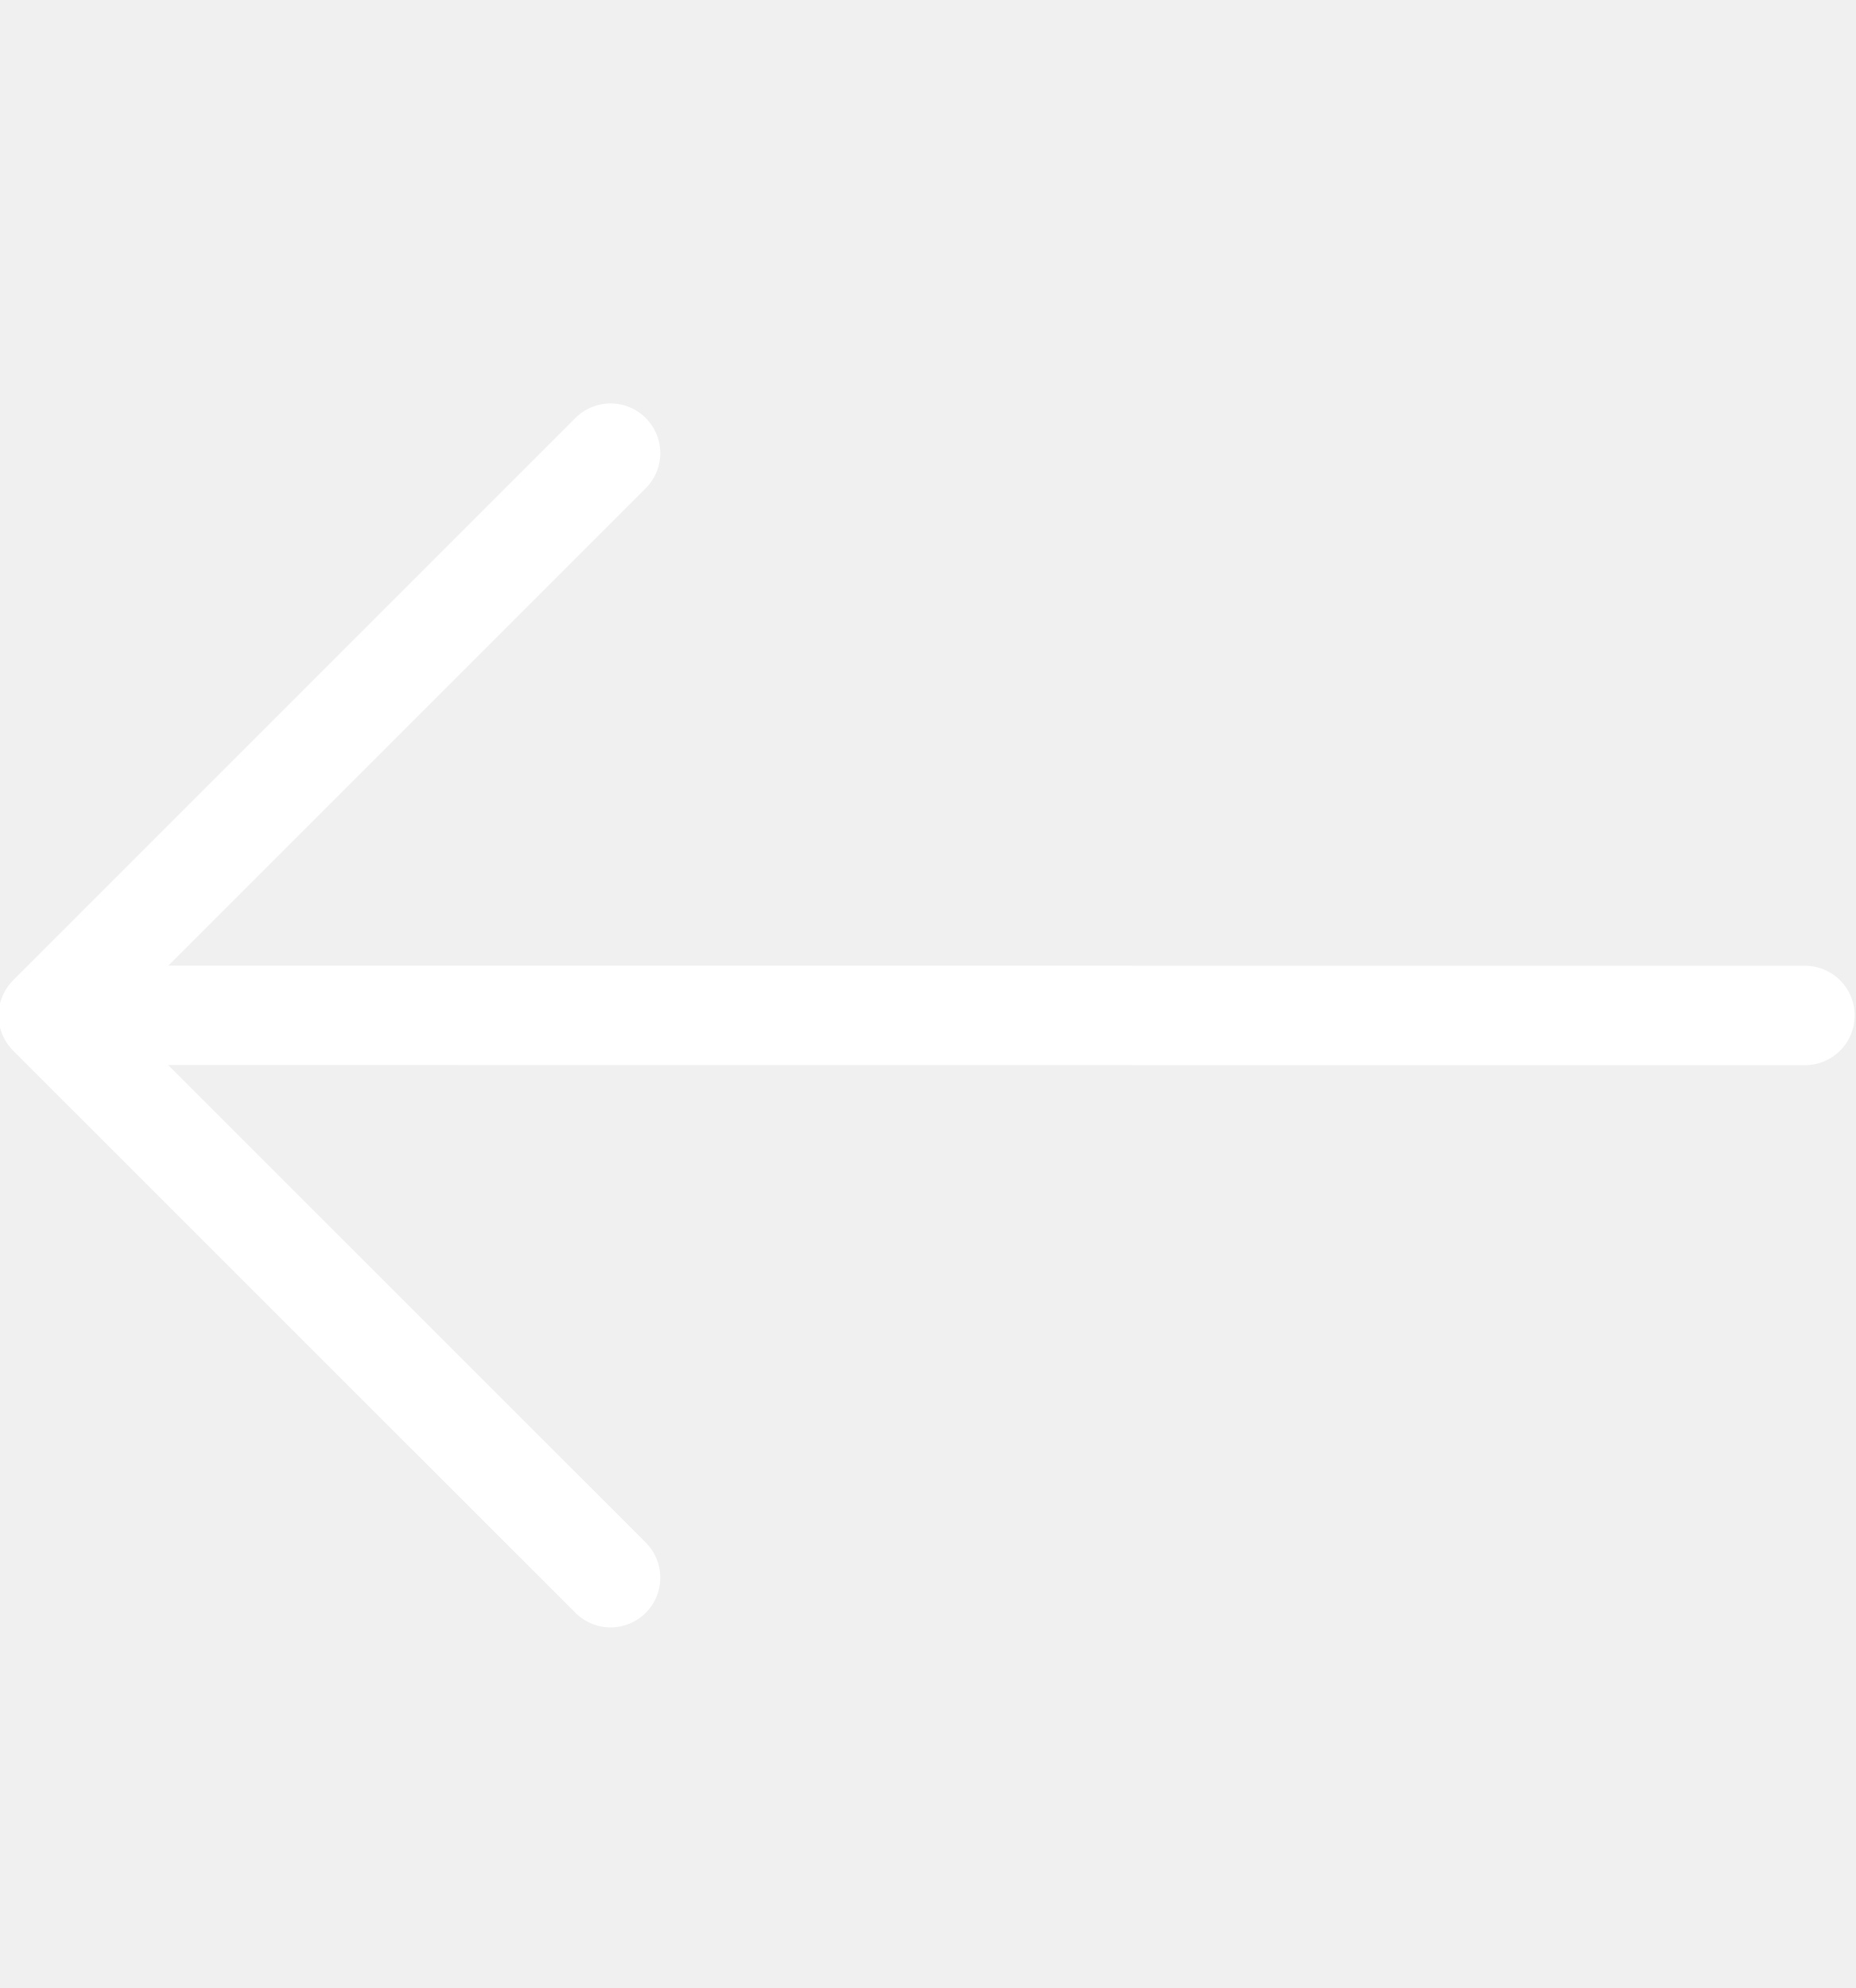
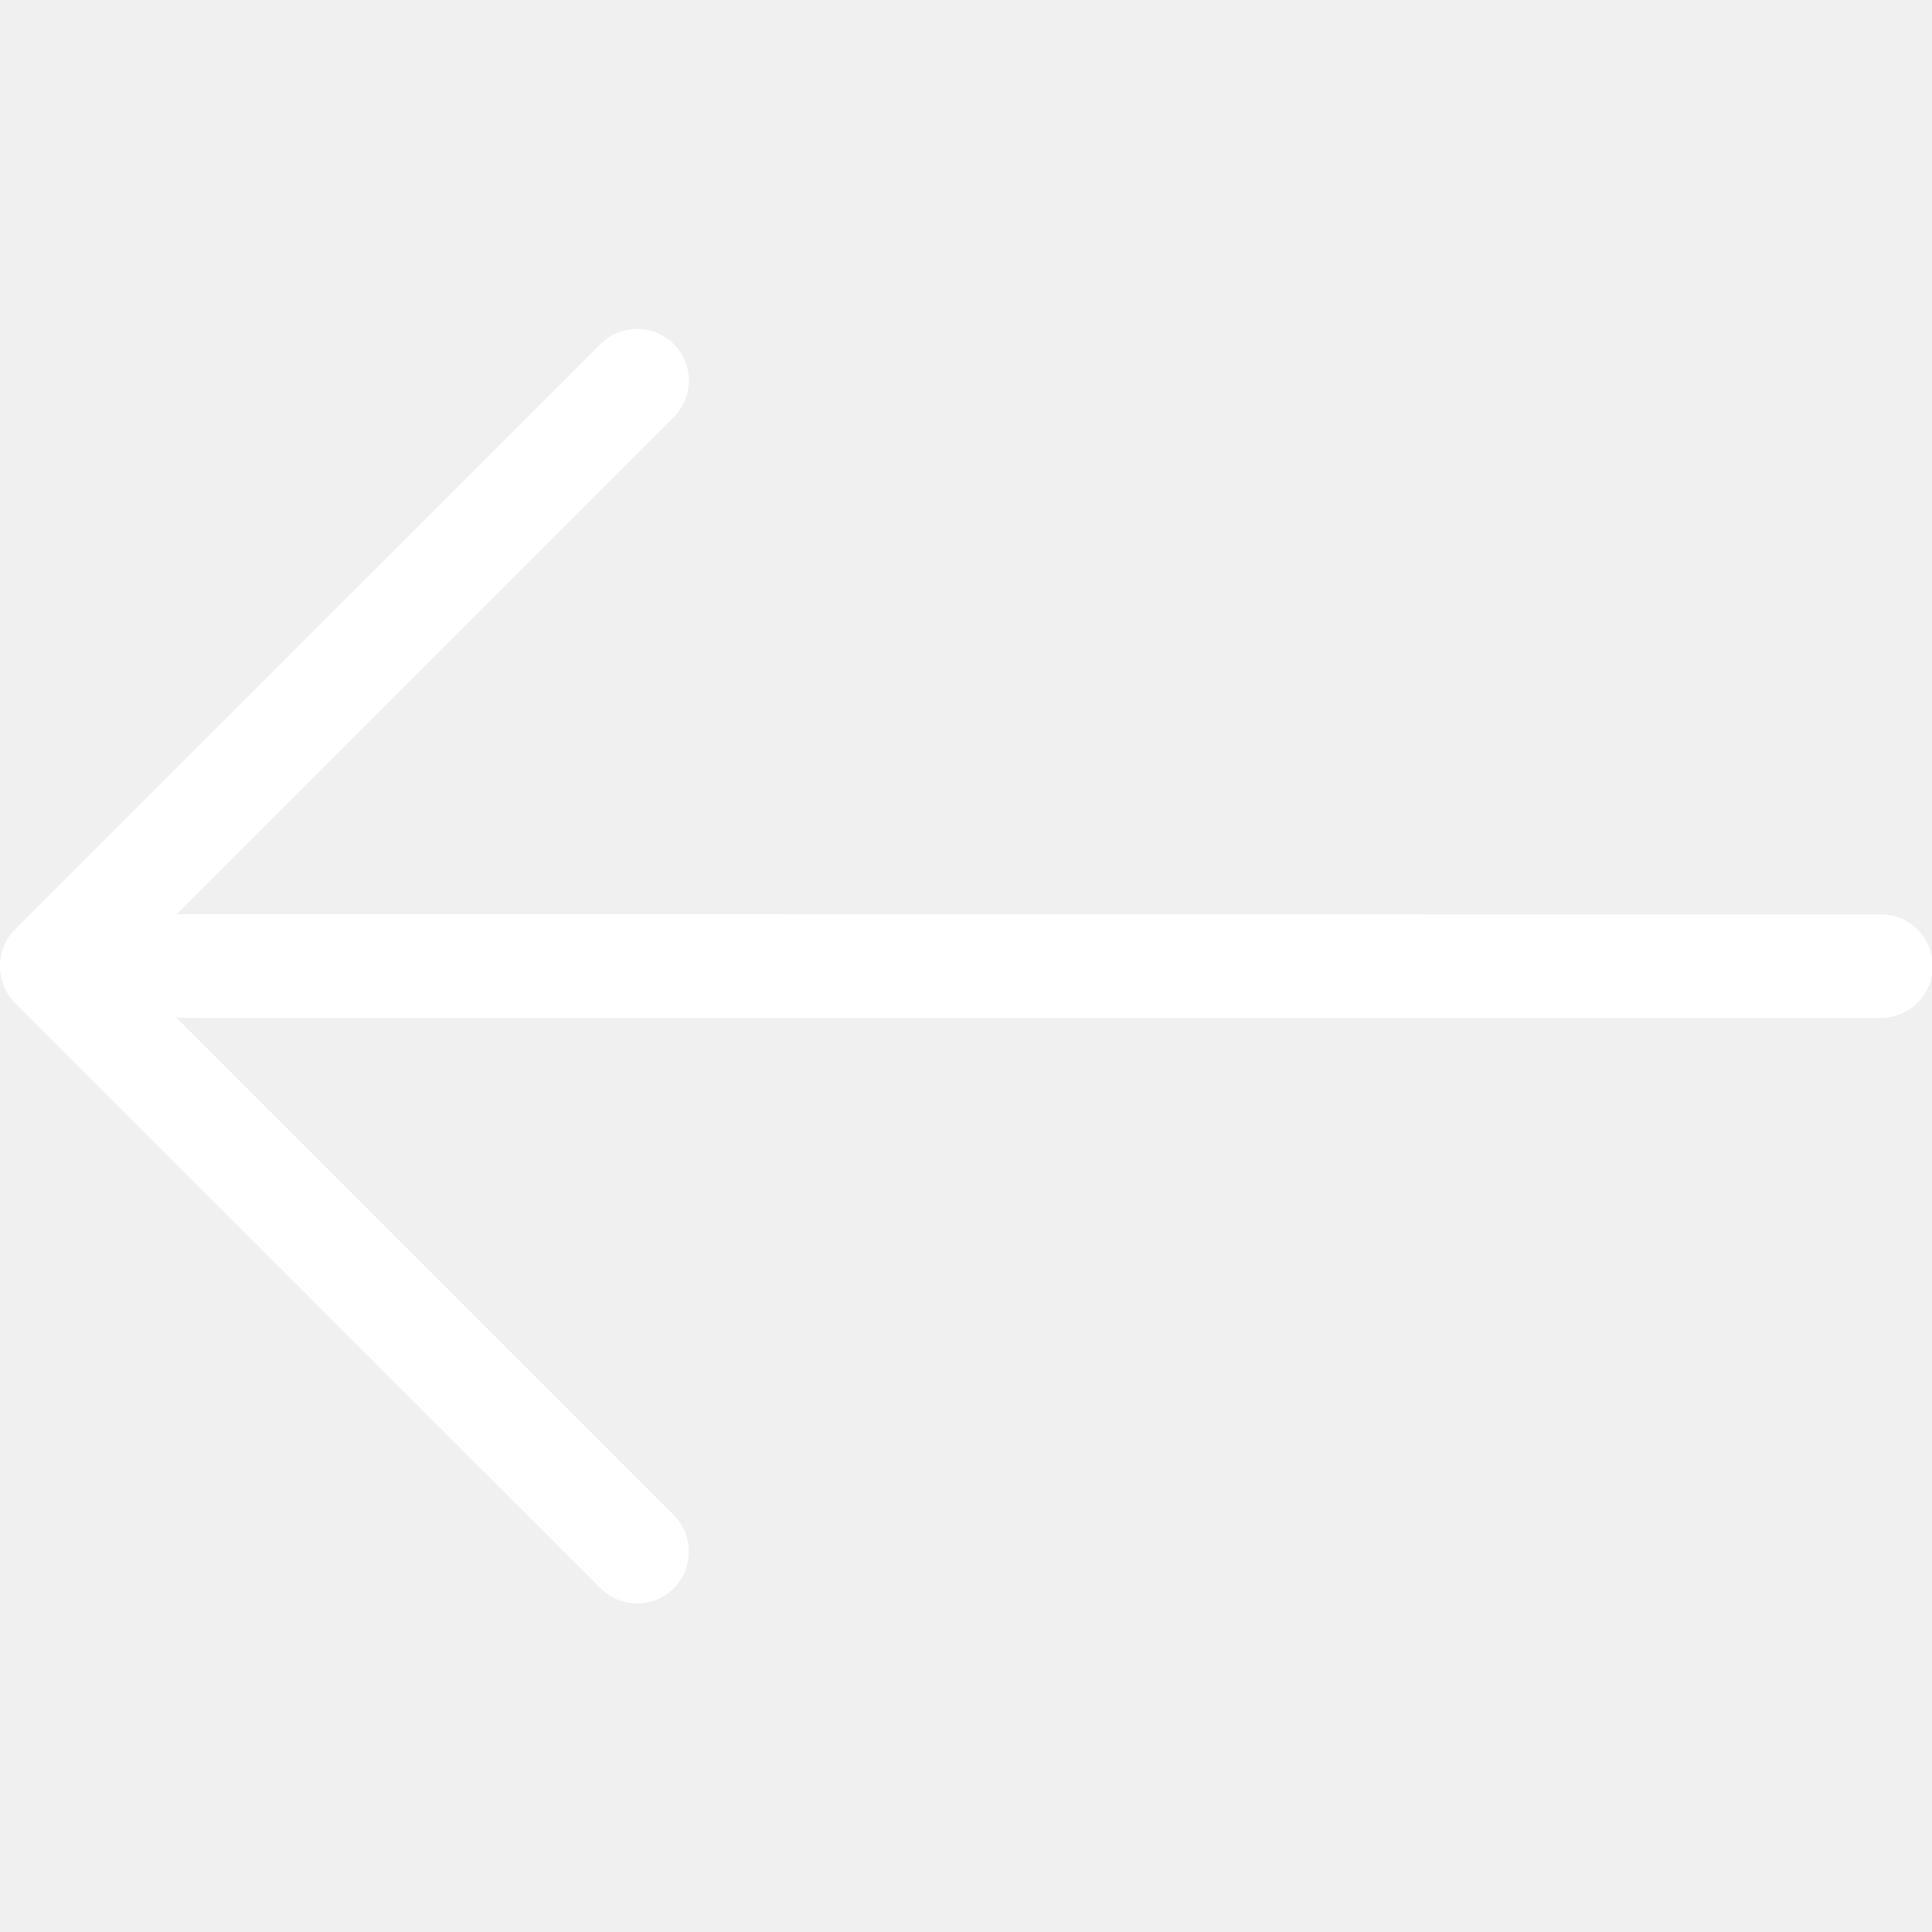
- <svg xmlns="http://www.w3.org/2000/svg" width="14" height="15" viewBox="0 0 14 15" fill="none">
+ <svg xmlns="http://www.w3.org/2000/svg" width="14" height="14" viewBox="0 0 14 14" fill="none">
  <g clip-path="url(#clip0_3709_10941)">
-     <path d="M0.82 7.661L13.619 7.662" stroke="white" stroke-width="0.75" stroke-linecap="round" />
-     <path d="M4.607 11.904L0.364 7.662L4.607 3.419" stroke="white" stroke-width="0.75" stroke-linecap="round" stroke-linejoin="round" />
+     <path d="M4.352 2.493C4.498 2.347 4.735 2.347 4.882 2.493C5.028 2.64 5.028 2.877 4.882 3.023L1.28 6.625L13.63 6.626C13.837 6.626 14.005 6.794 14.005 7.001C14.005 7.208 13.837 7.376 13.63 7.376L1.278 7.375L4.882 10.979C5.028 11.125 5.028 11.362 4.882 11.509C4.735 11.655 4.498 11.655 4.352 11.509L0.109 7.267C-0.037 7.12 -0.037 6.882 0.109 6.735L4.352 2.493Z" fill="white" />
  </g>
  <defs>
    <clipPath id="clip0_3709_10941">
-       <rect width="14" height="14" fill="white" transform="translate(0 0.661133)" />
+       <rect width="14" height="14" fill="white" />
    </clipPath>
  </defs>
</svg>
